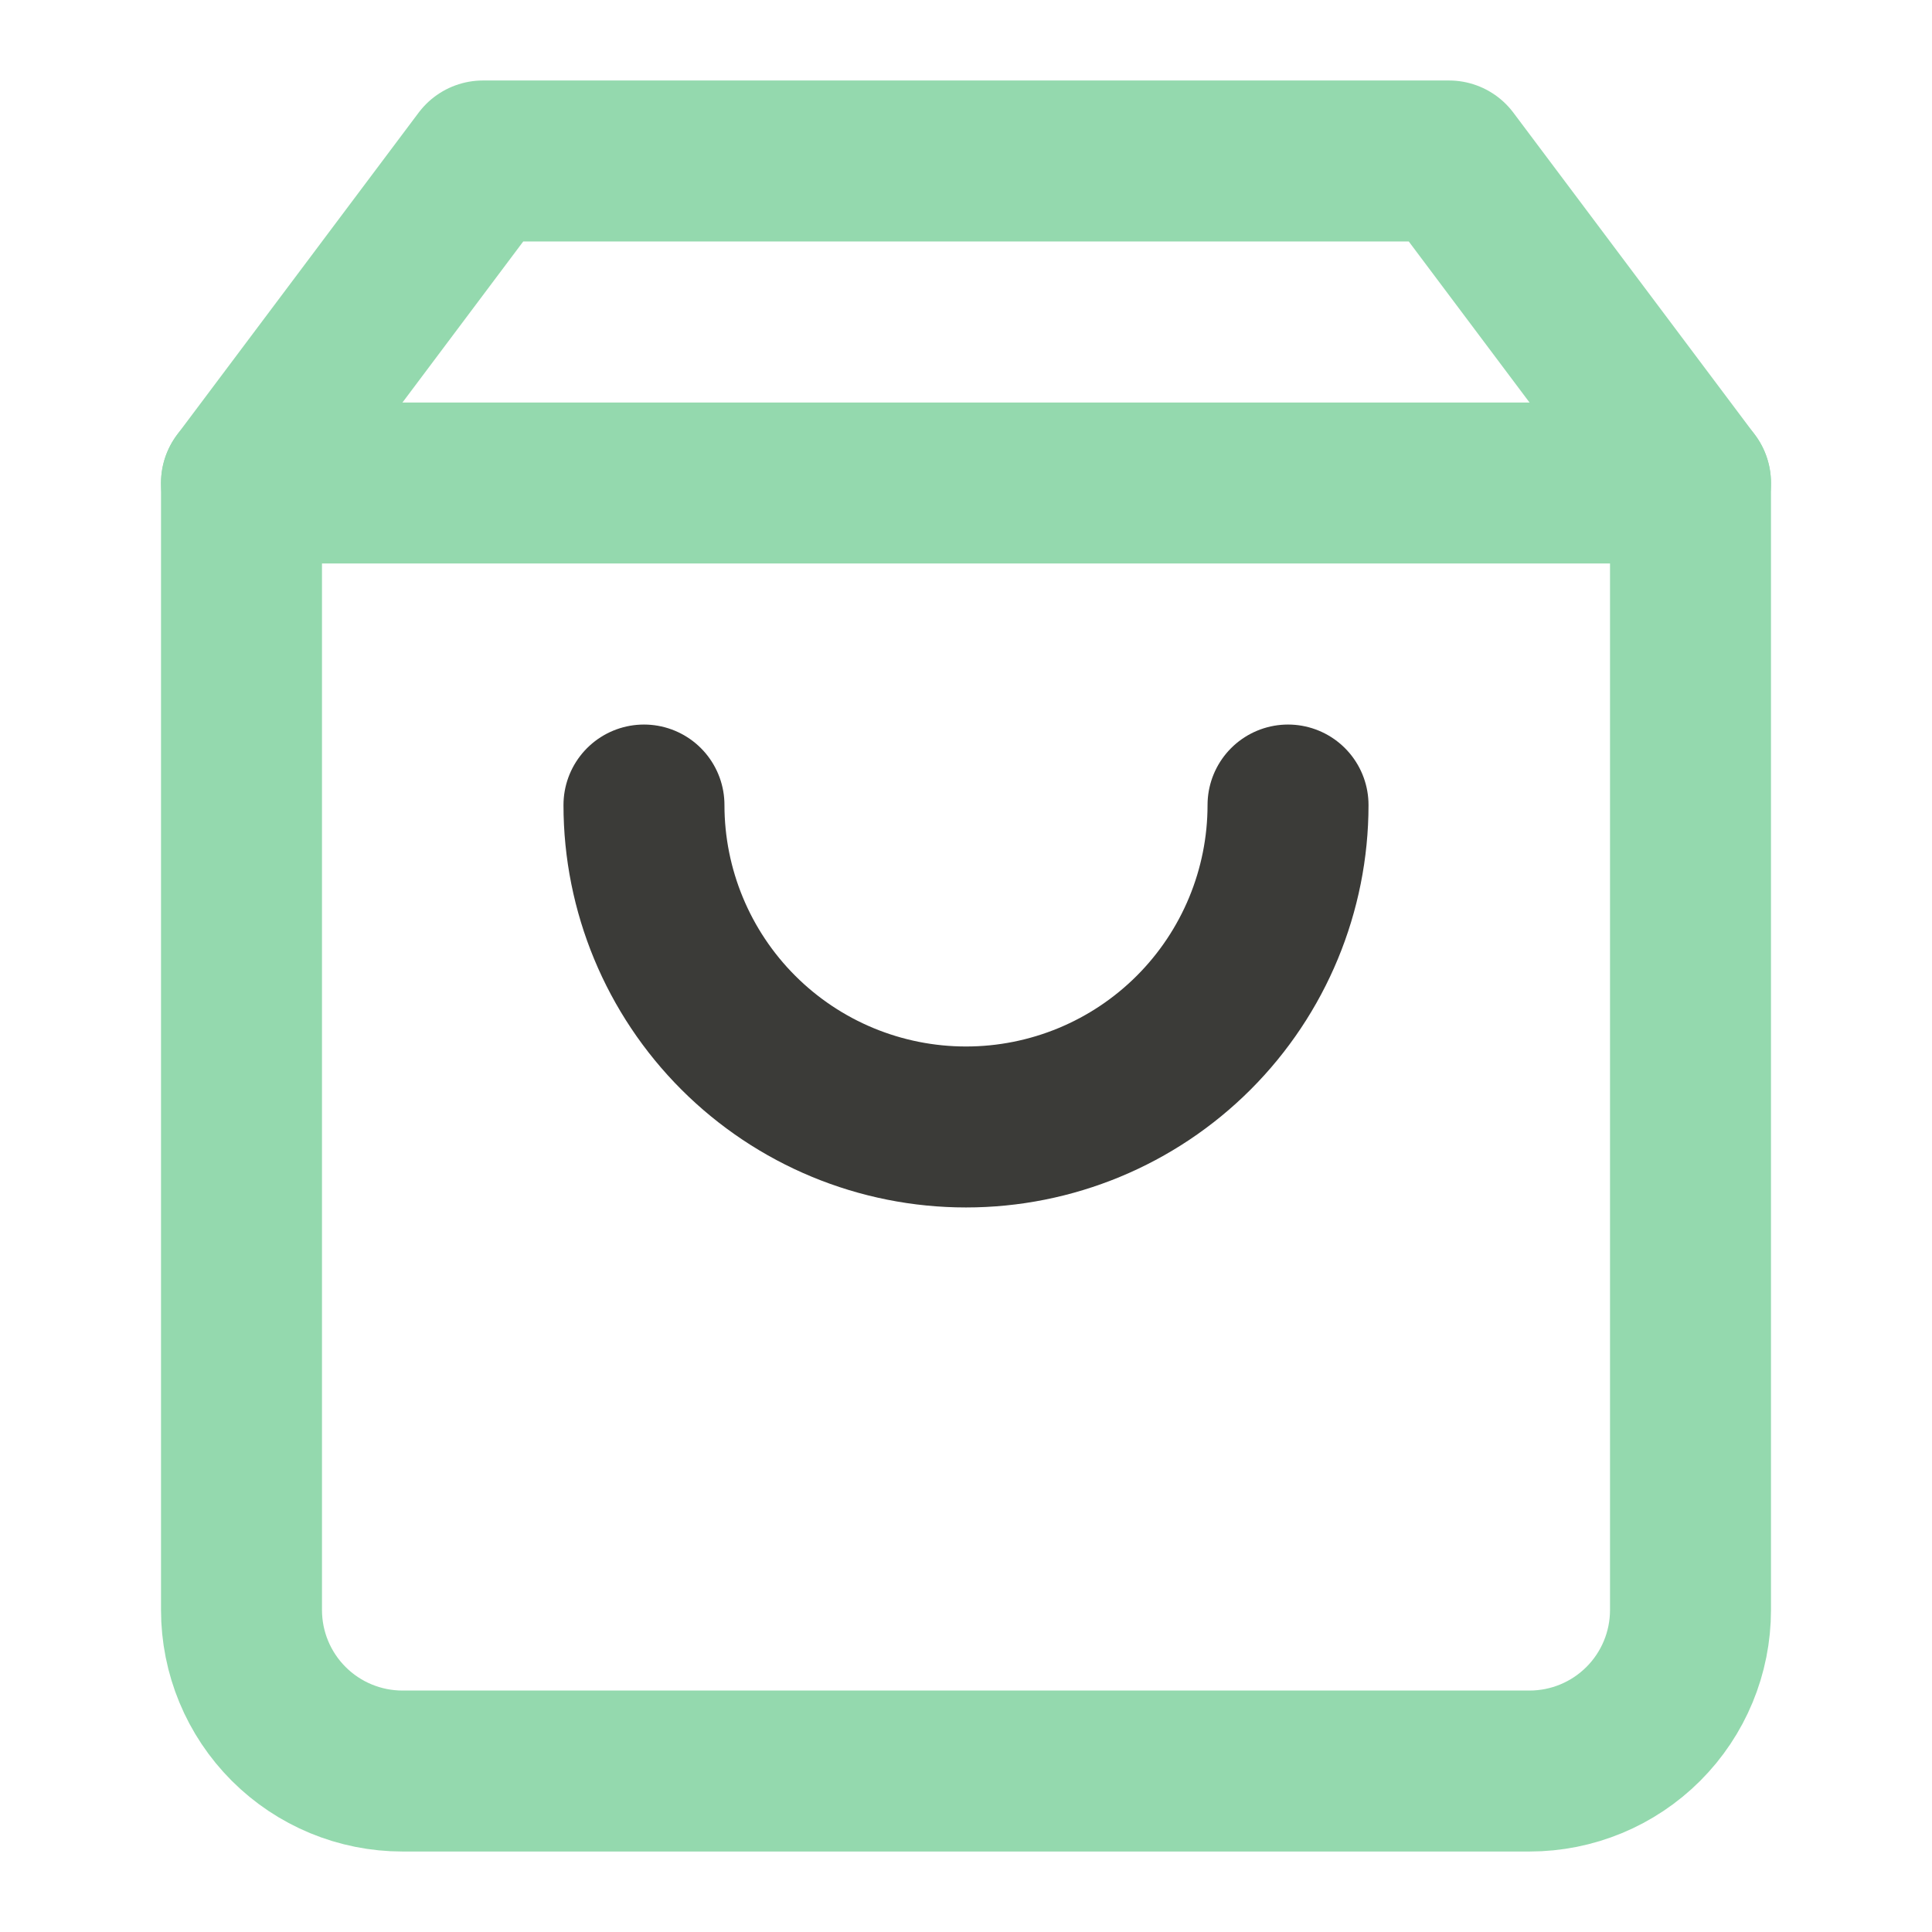
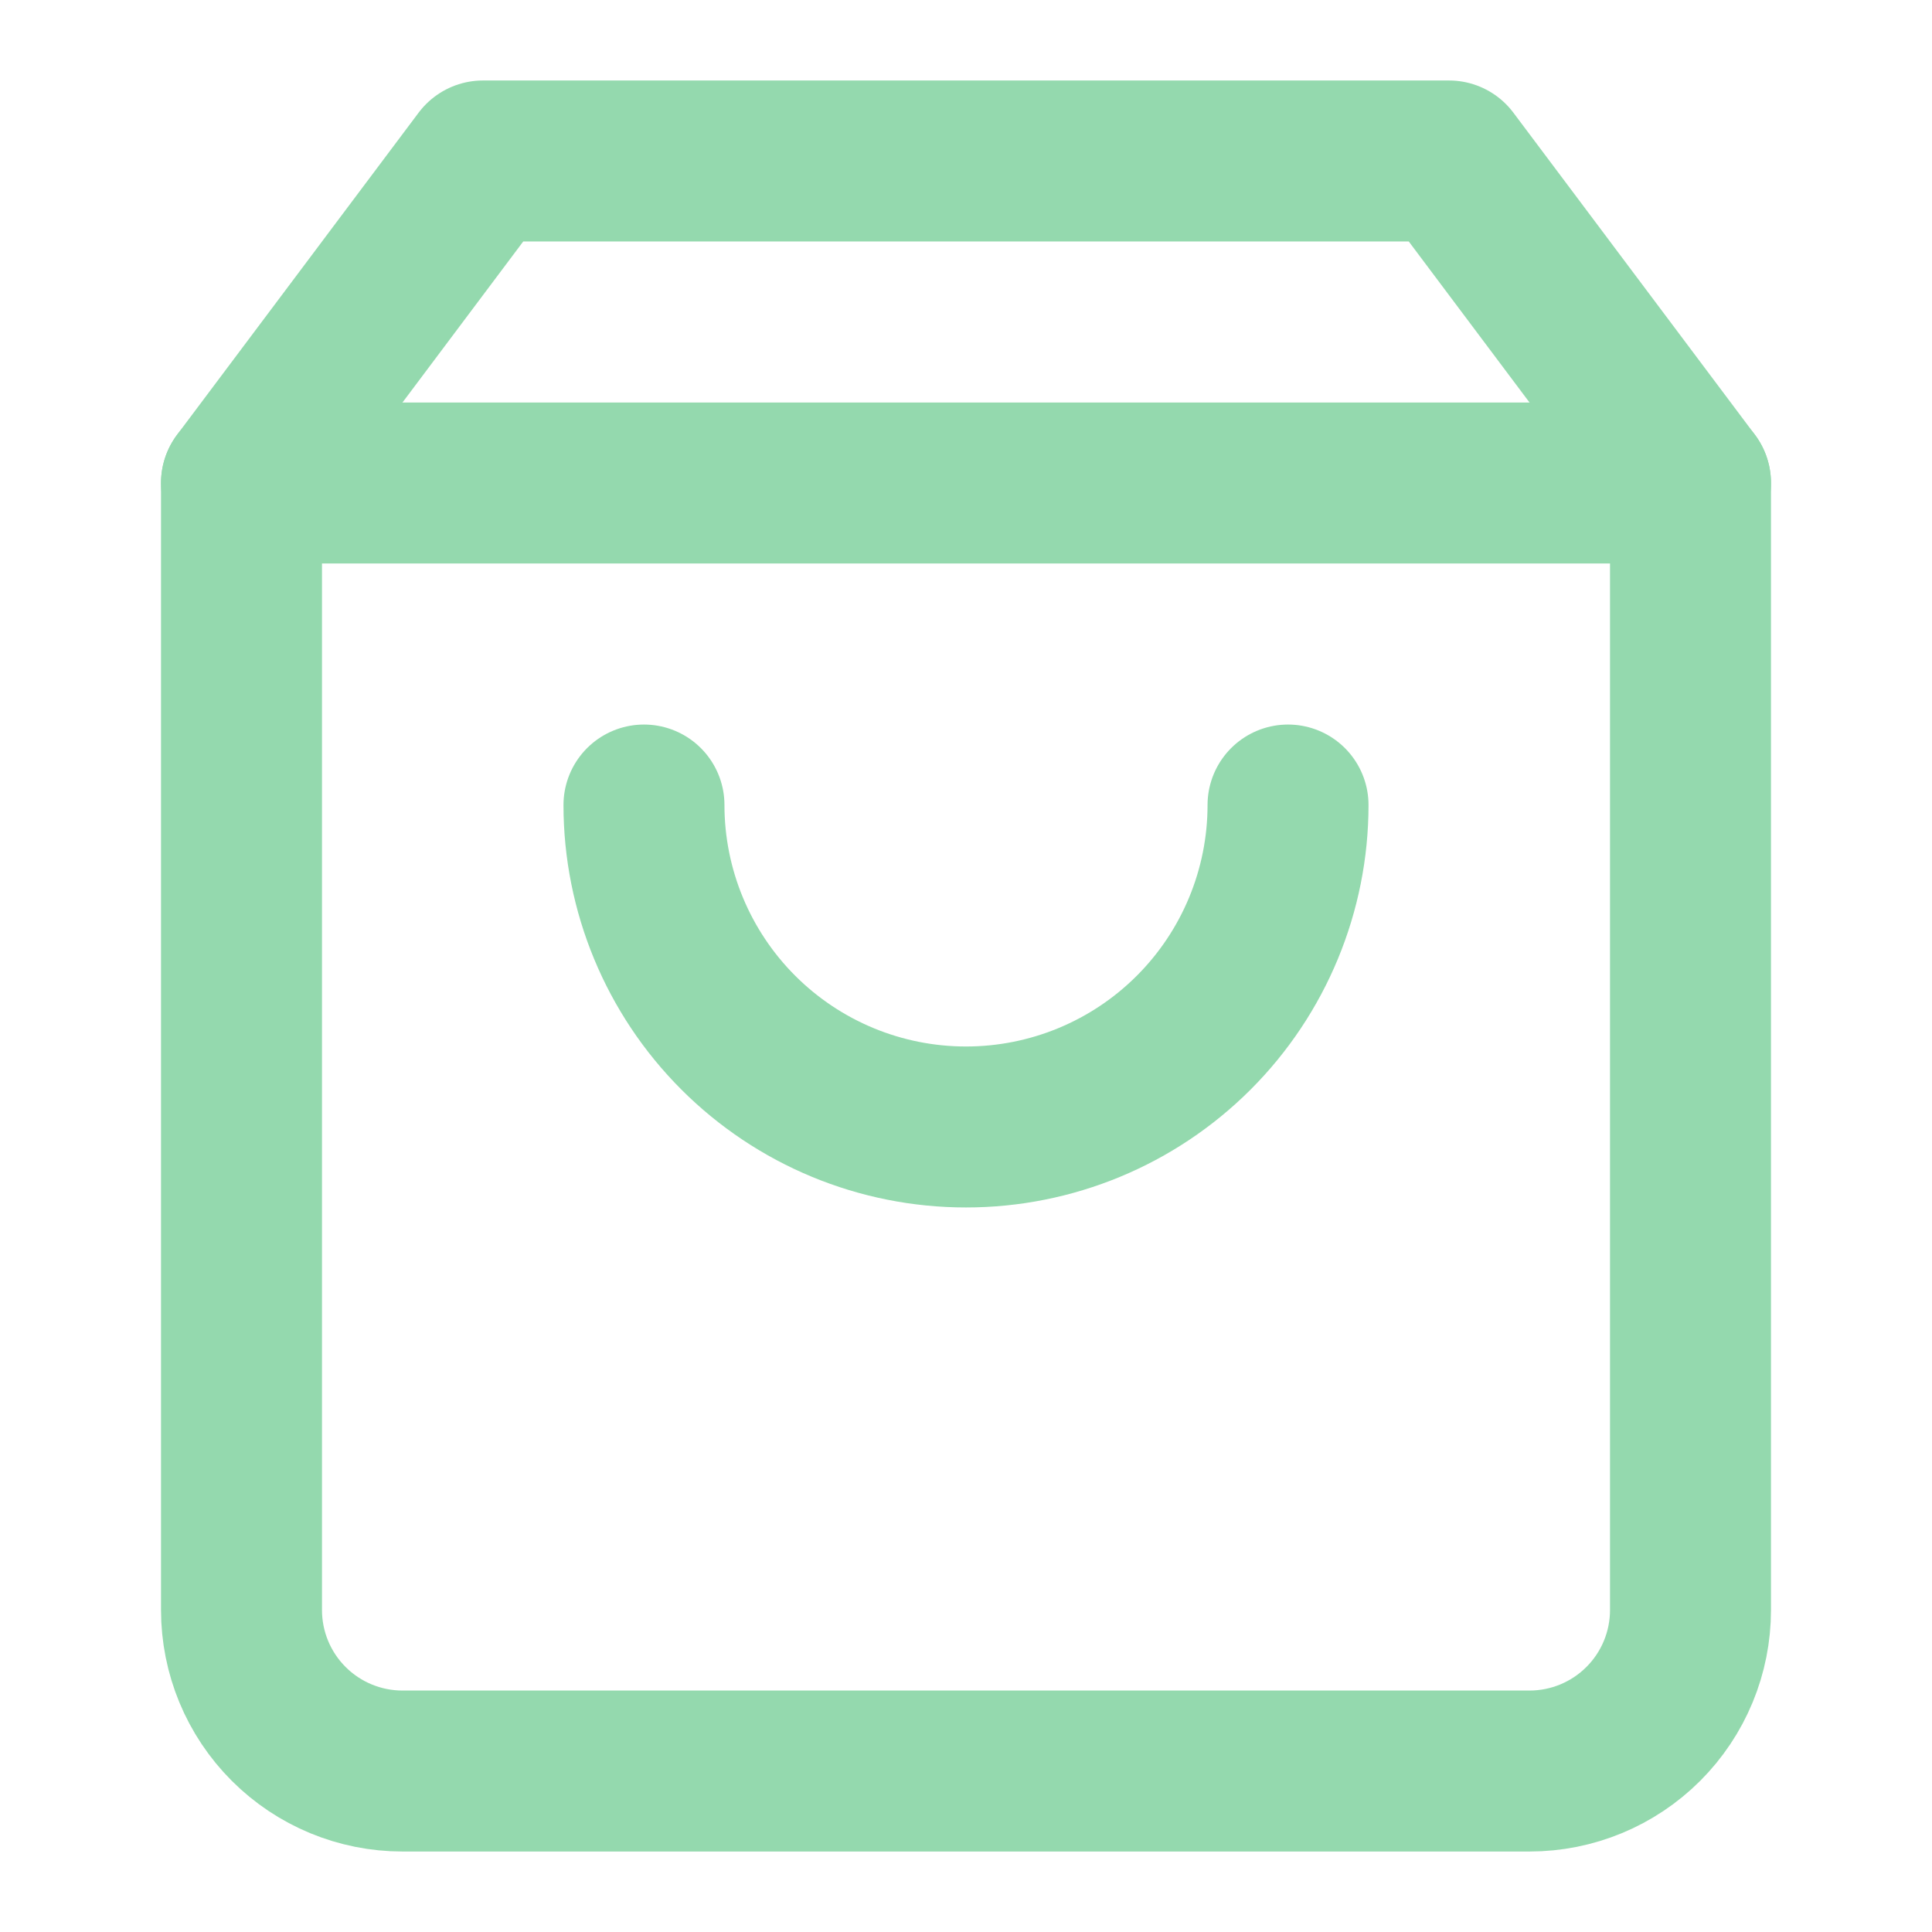
<svg xmlns="http://www.w3.org/2000/svg" preserveAspectRatio="none" overflow="visible" style="display: block;" width="22" height="22" viewBox="0 0 22 22" fill="none">
  <g id="Icon">
    <path id="Vector" d="M5.5 1.833L2.75 5.5V18.333C2.75 18.82 2.943 19.286 3.287 19.63C3.631 19.974 4.097 20.167 4.583 20.167H17.417C17.903 20.167 18.369 19.974 18.713 19.63C19.057 19.286 19.25 18.82 19.25 18.333V5.5L16.5 1.833H5.5Z" stroke-width="1.833" stroke-linecap="round" stroke-linejoin="round" stroke="#94D9AE" />
    <path id="Vector_2" d="M2.75 5.5H19.25" stroke-width="1.833" stroke-linecap="round" stroke-linejoin="round" stroke="#94D9AE" />
-     <path id="Vector_3" d="M14.667 9.167C14.667 10.139 14.28 11.072 13.593 11.759C12.905 12.447 11.973 12.833 11 12.833C10.027 12.833 9.095 12.447 8.407 11.759C7.72 11.072 7.333 10.139 7.333 9.167" stroke-width="1.833" stroke-linecap="round" stroke-linejoin="round" stroke="#3B3B38" />
+     <path id="Vector_3" d="M14.667 9.167C14.667 10.139 14.28 11.072 13.593 11.759C12.905 12.447 11.973 12.833 11 12.833C10.027 12.833 9.095 12.447 8.407 11.759C7.72 11.072 7.333 10.139 7.333 9.167" stroke-width="1.833" stroke-linecap="round" stroke-linejoin="round" stroke="#94D9AE" />
  </g>
</svg>
